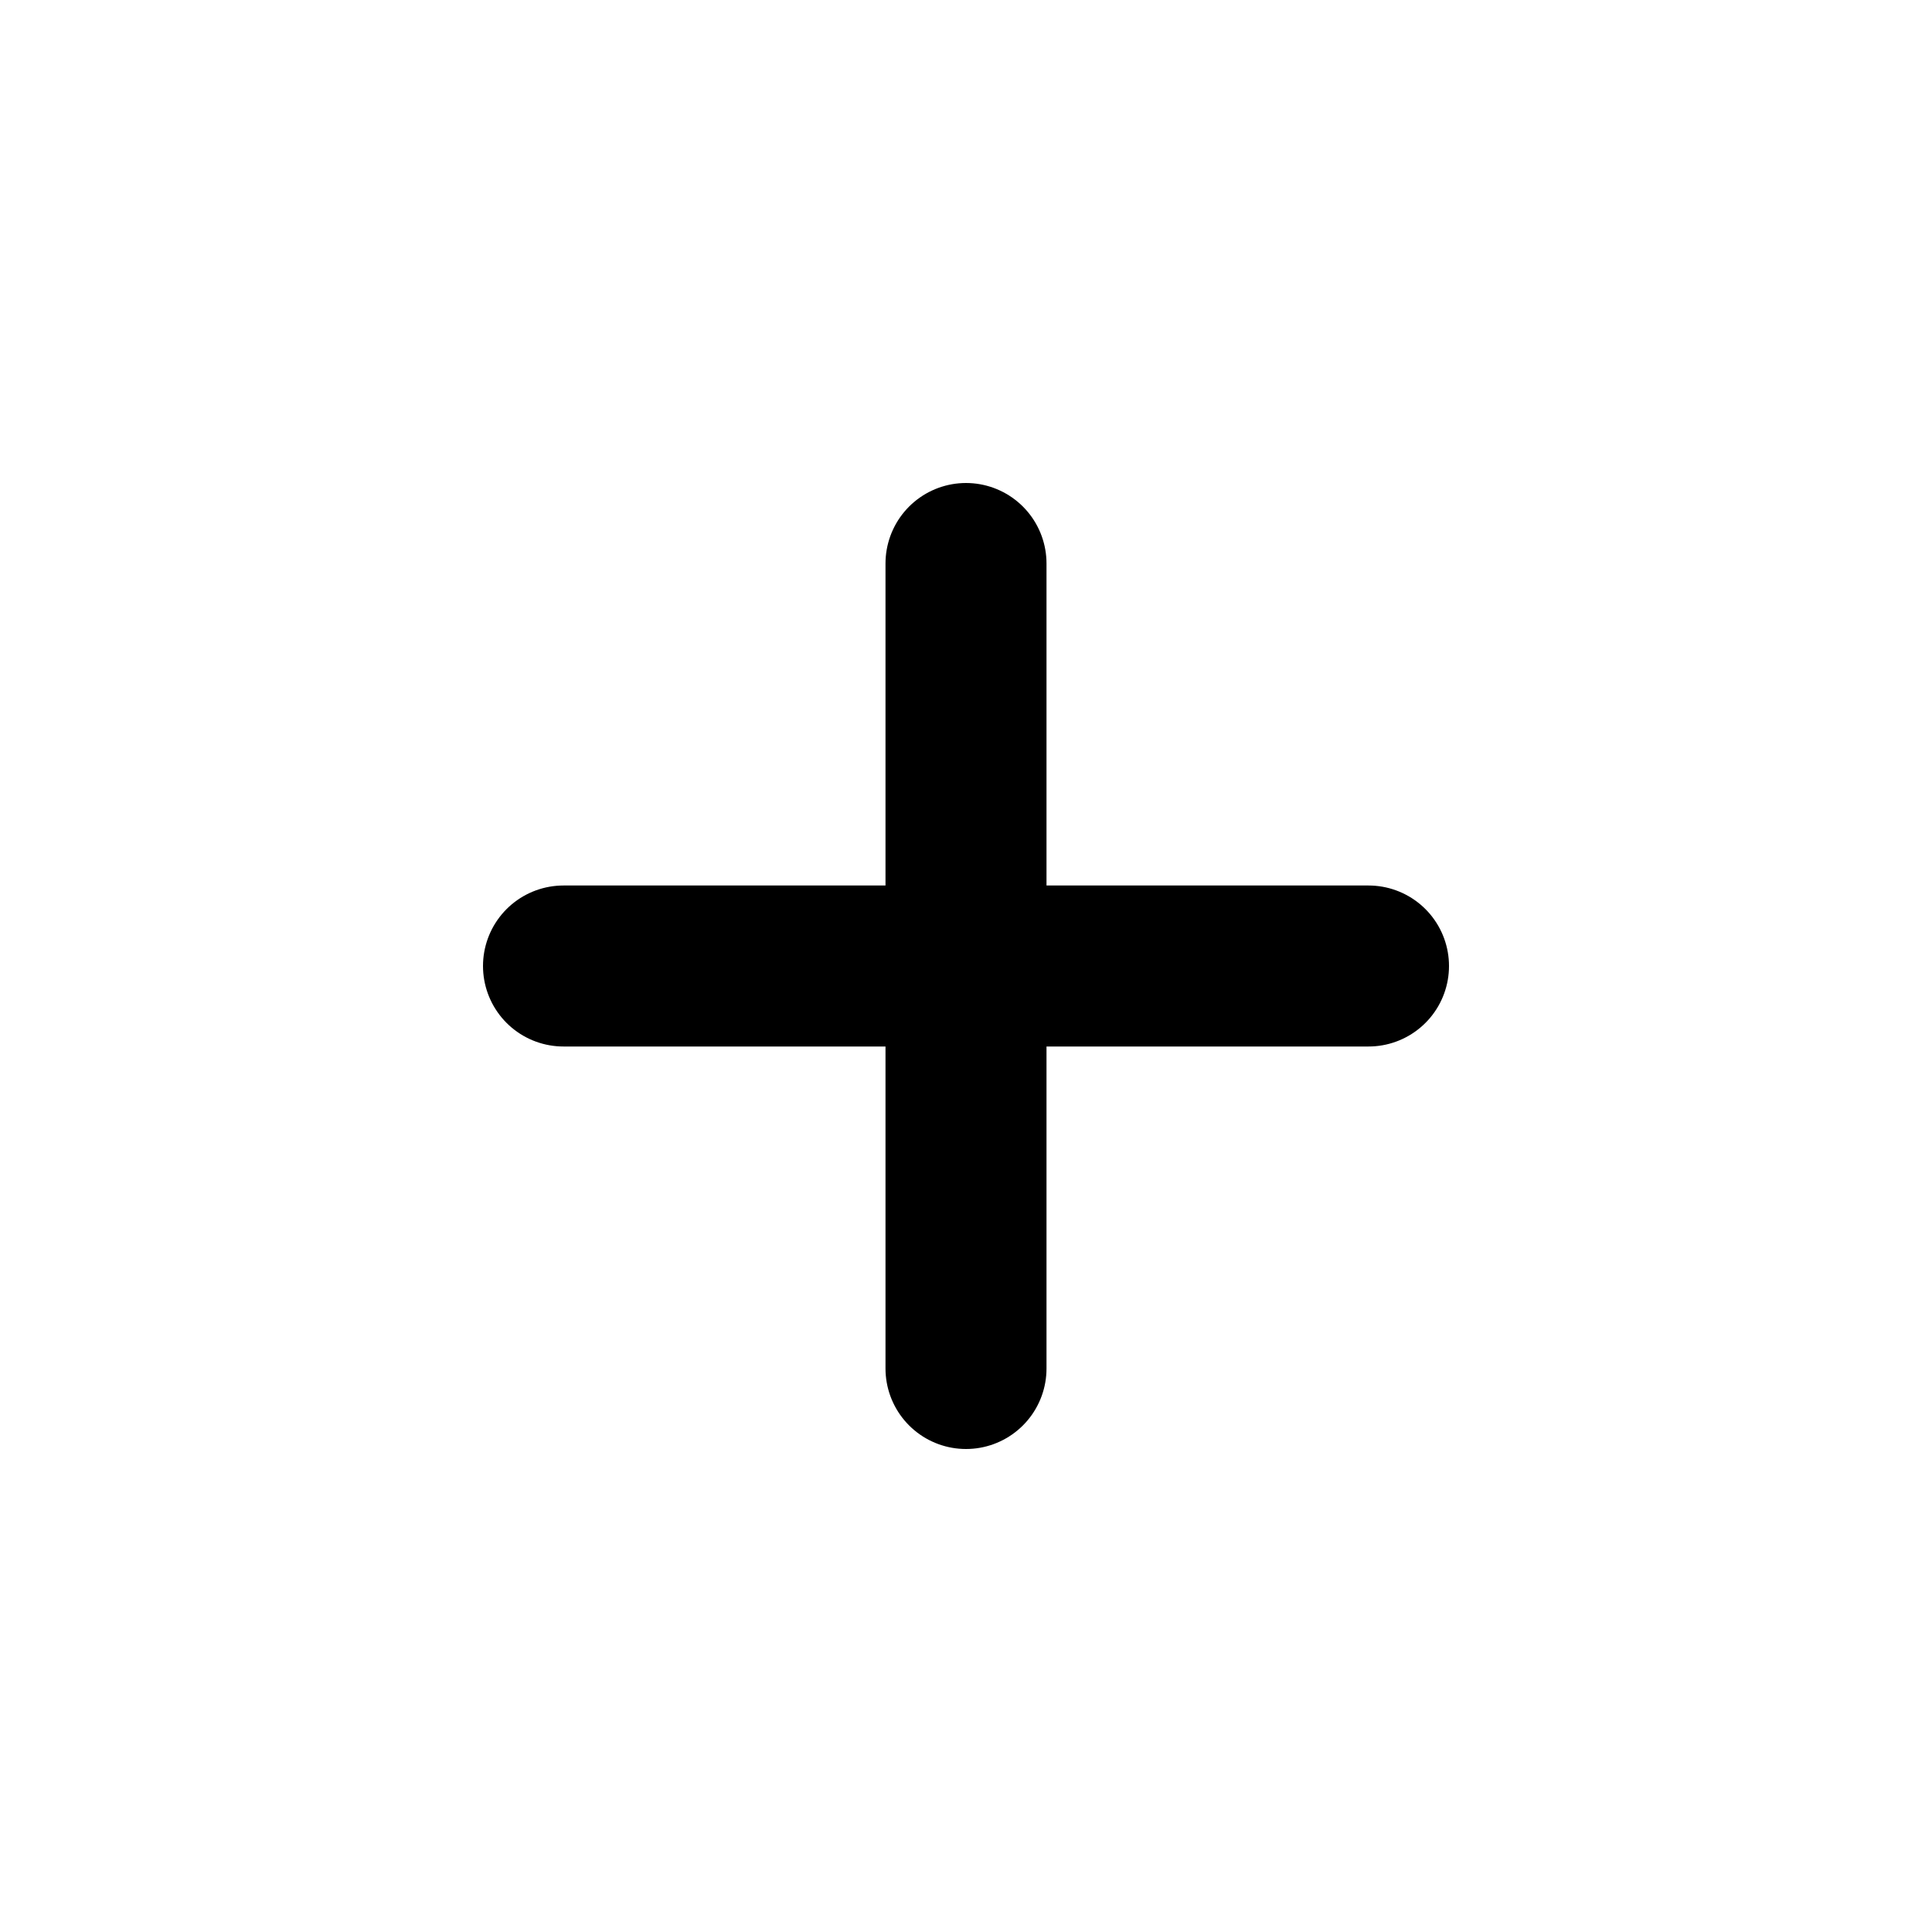
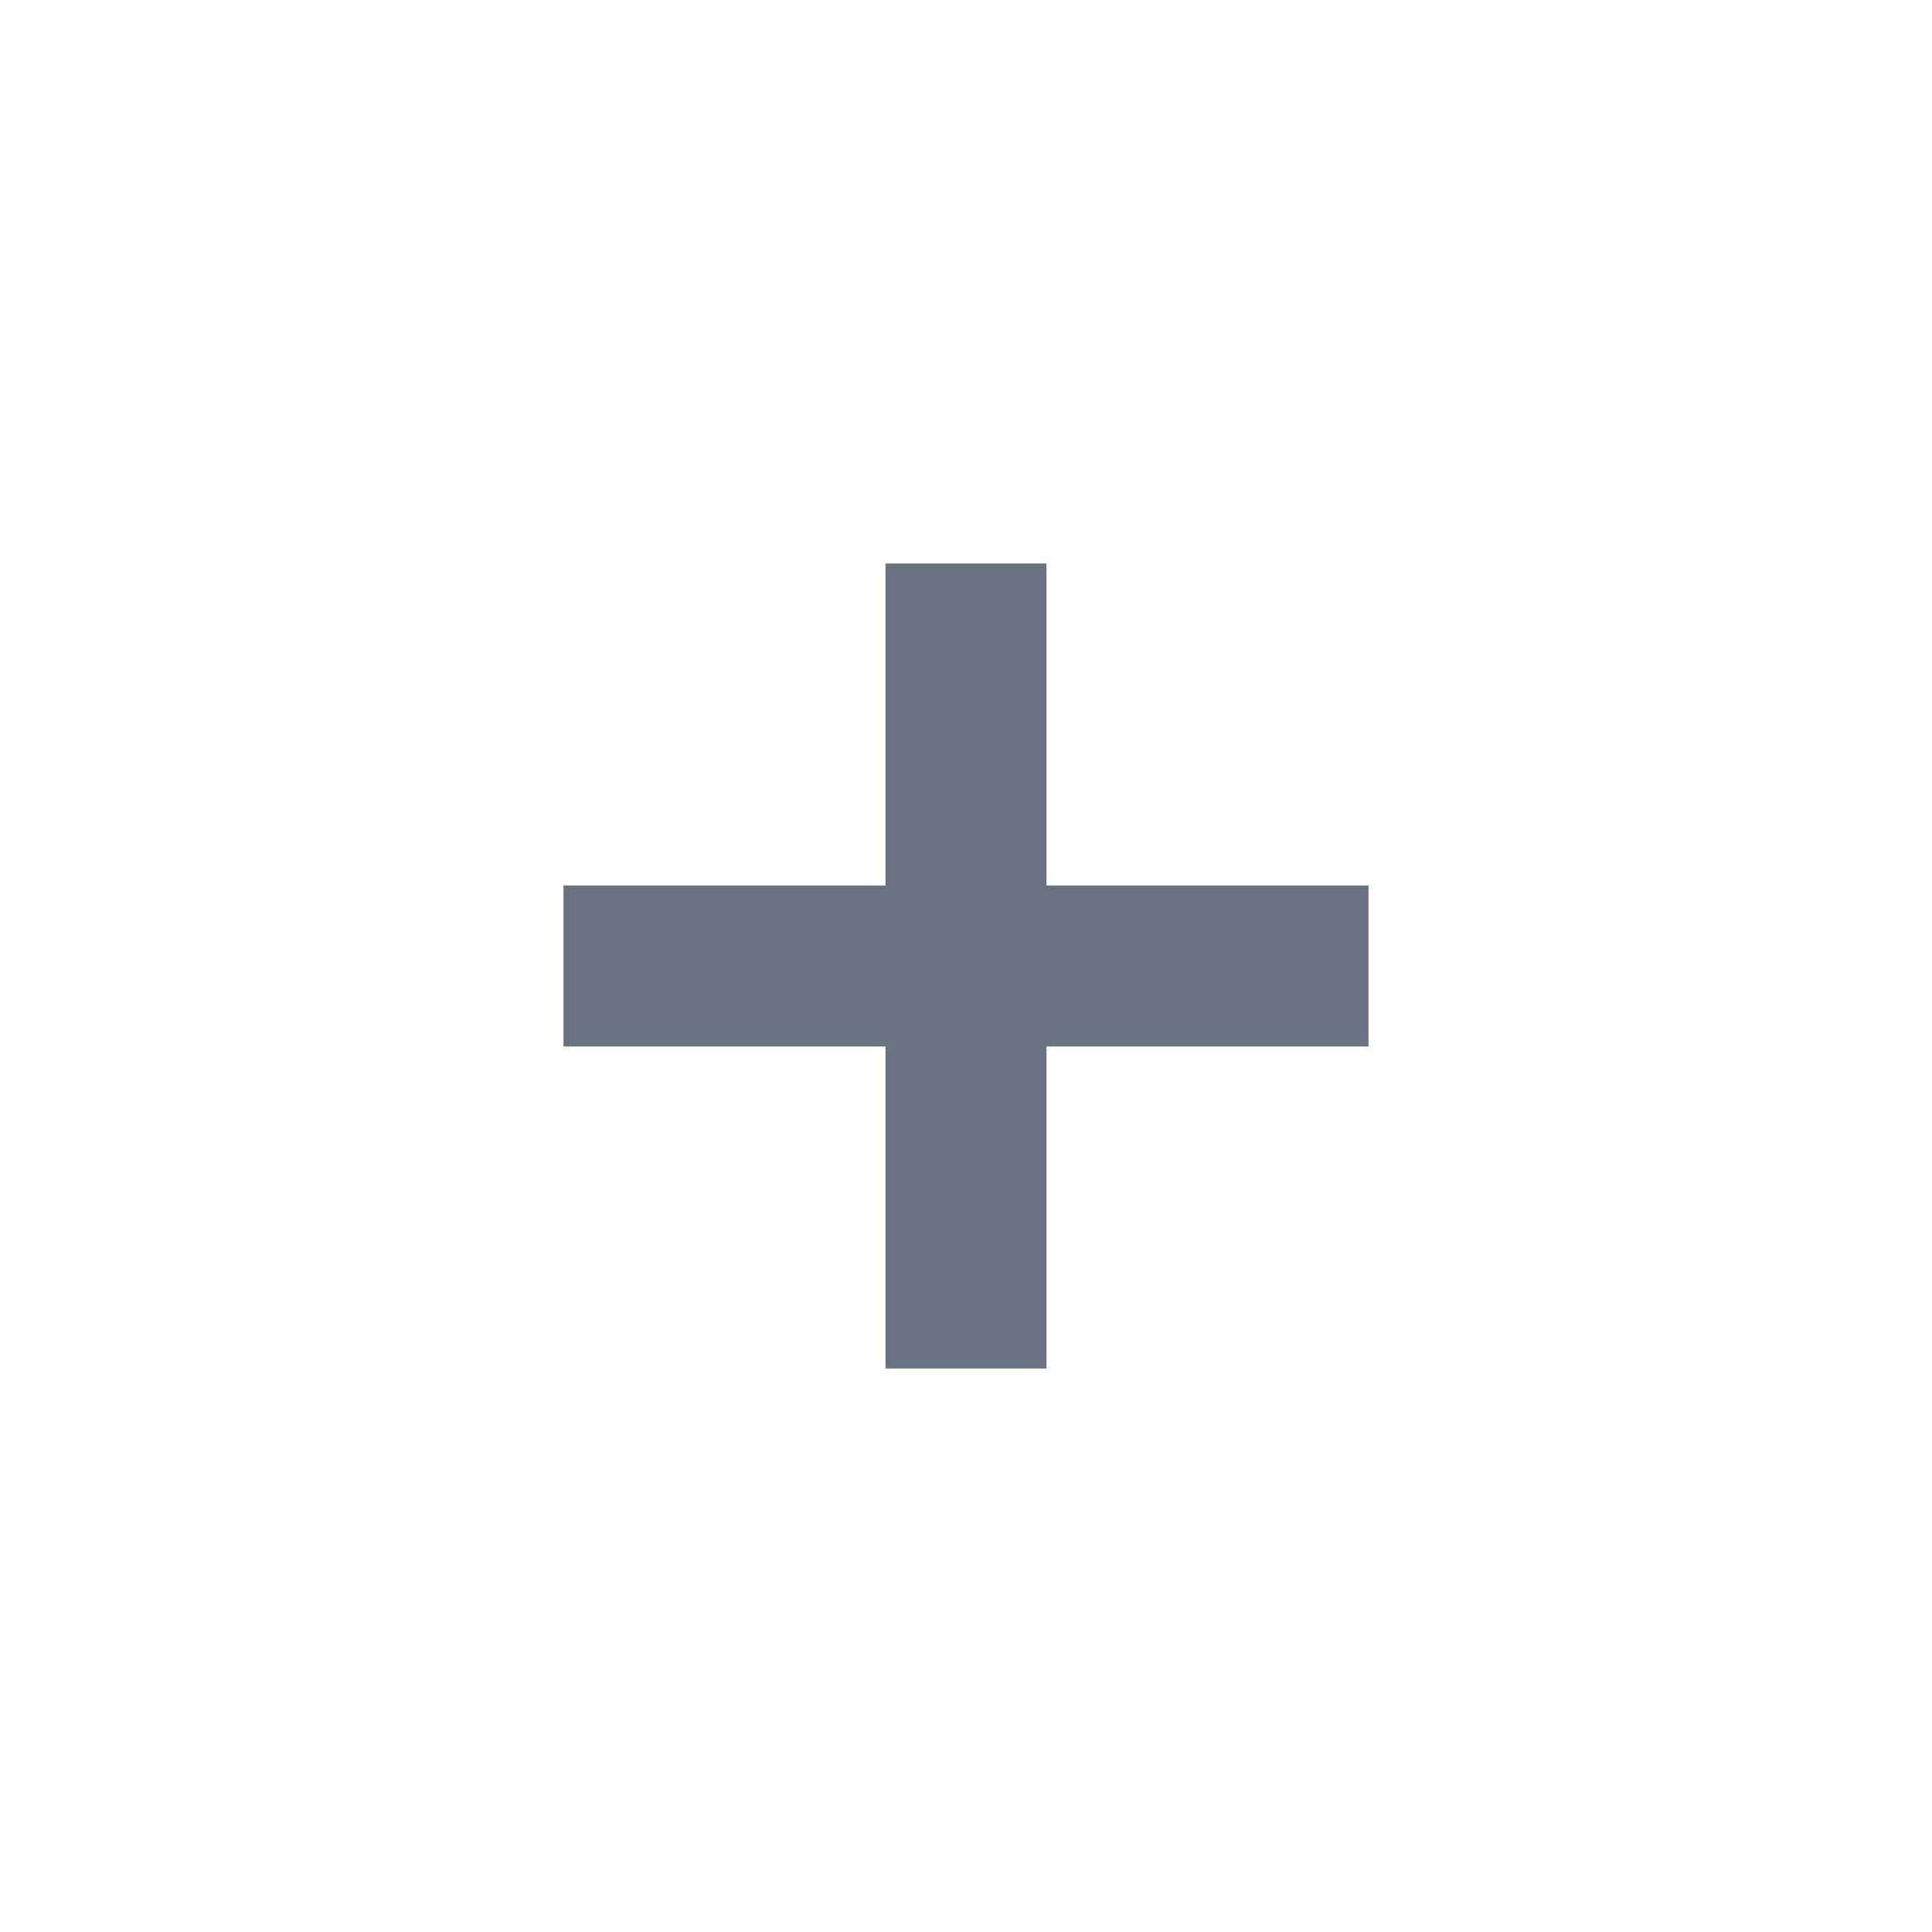
<svg xmlns="http://www.w3.org/2000/svg" width="800px" height="800px" viewBox="0 0 24 24" fill="none">
-   <path d="M7 12L12 12M12 12L17 12M12 12V7M12 12L12 17" stroke="#000000" stroke-width="2" stroke-linecap="round" stroke-linejoin="round" />
+   <path d="M7 12L12 12M12 12L17 12M12 12V7M12 12L12 17" stroke="#697280" stroke-width="2" stroke-linecap="rou000000nd" stroke-linejoin="round" />
</svg>
